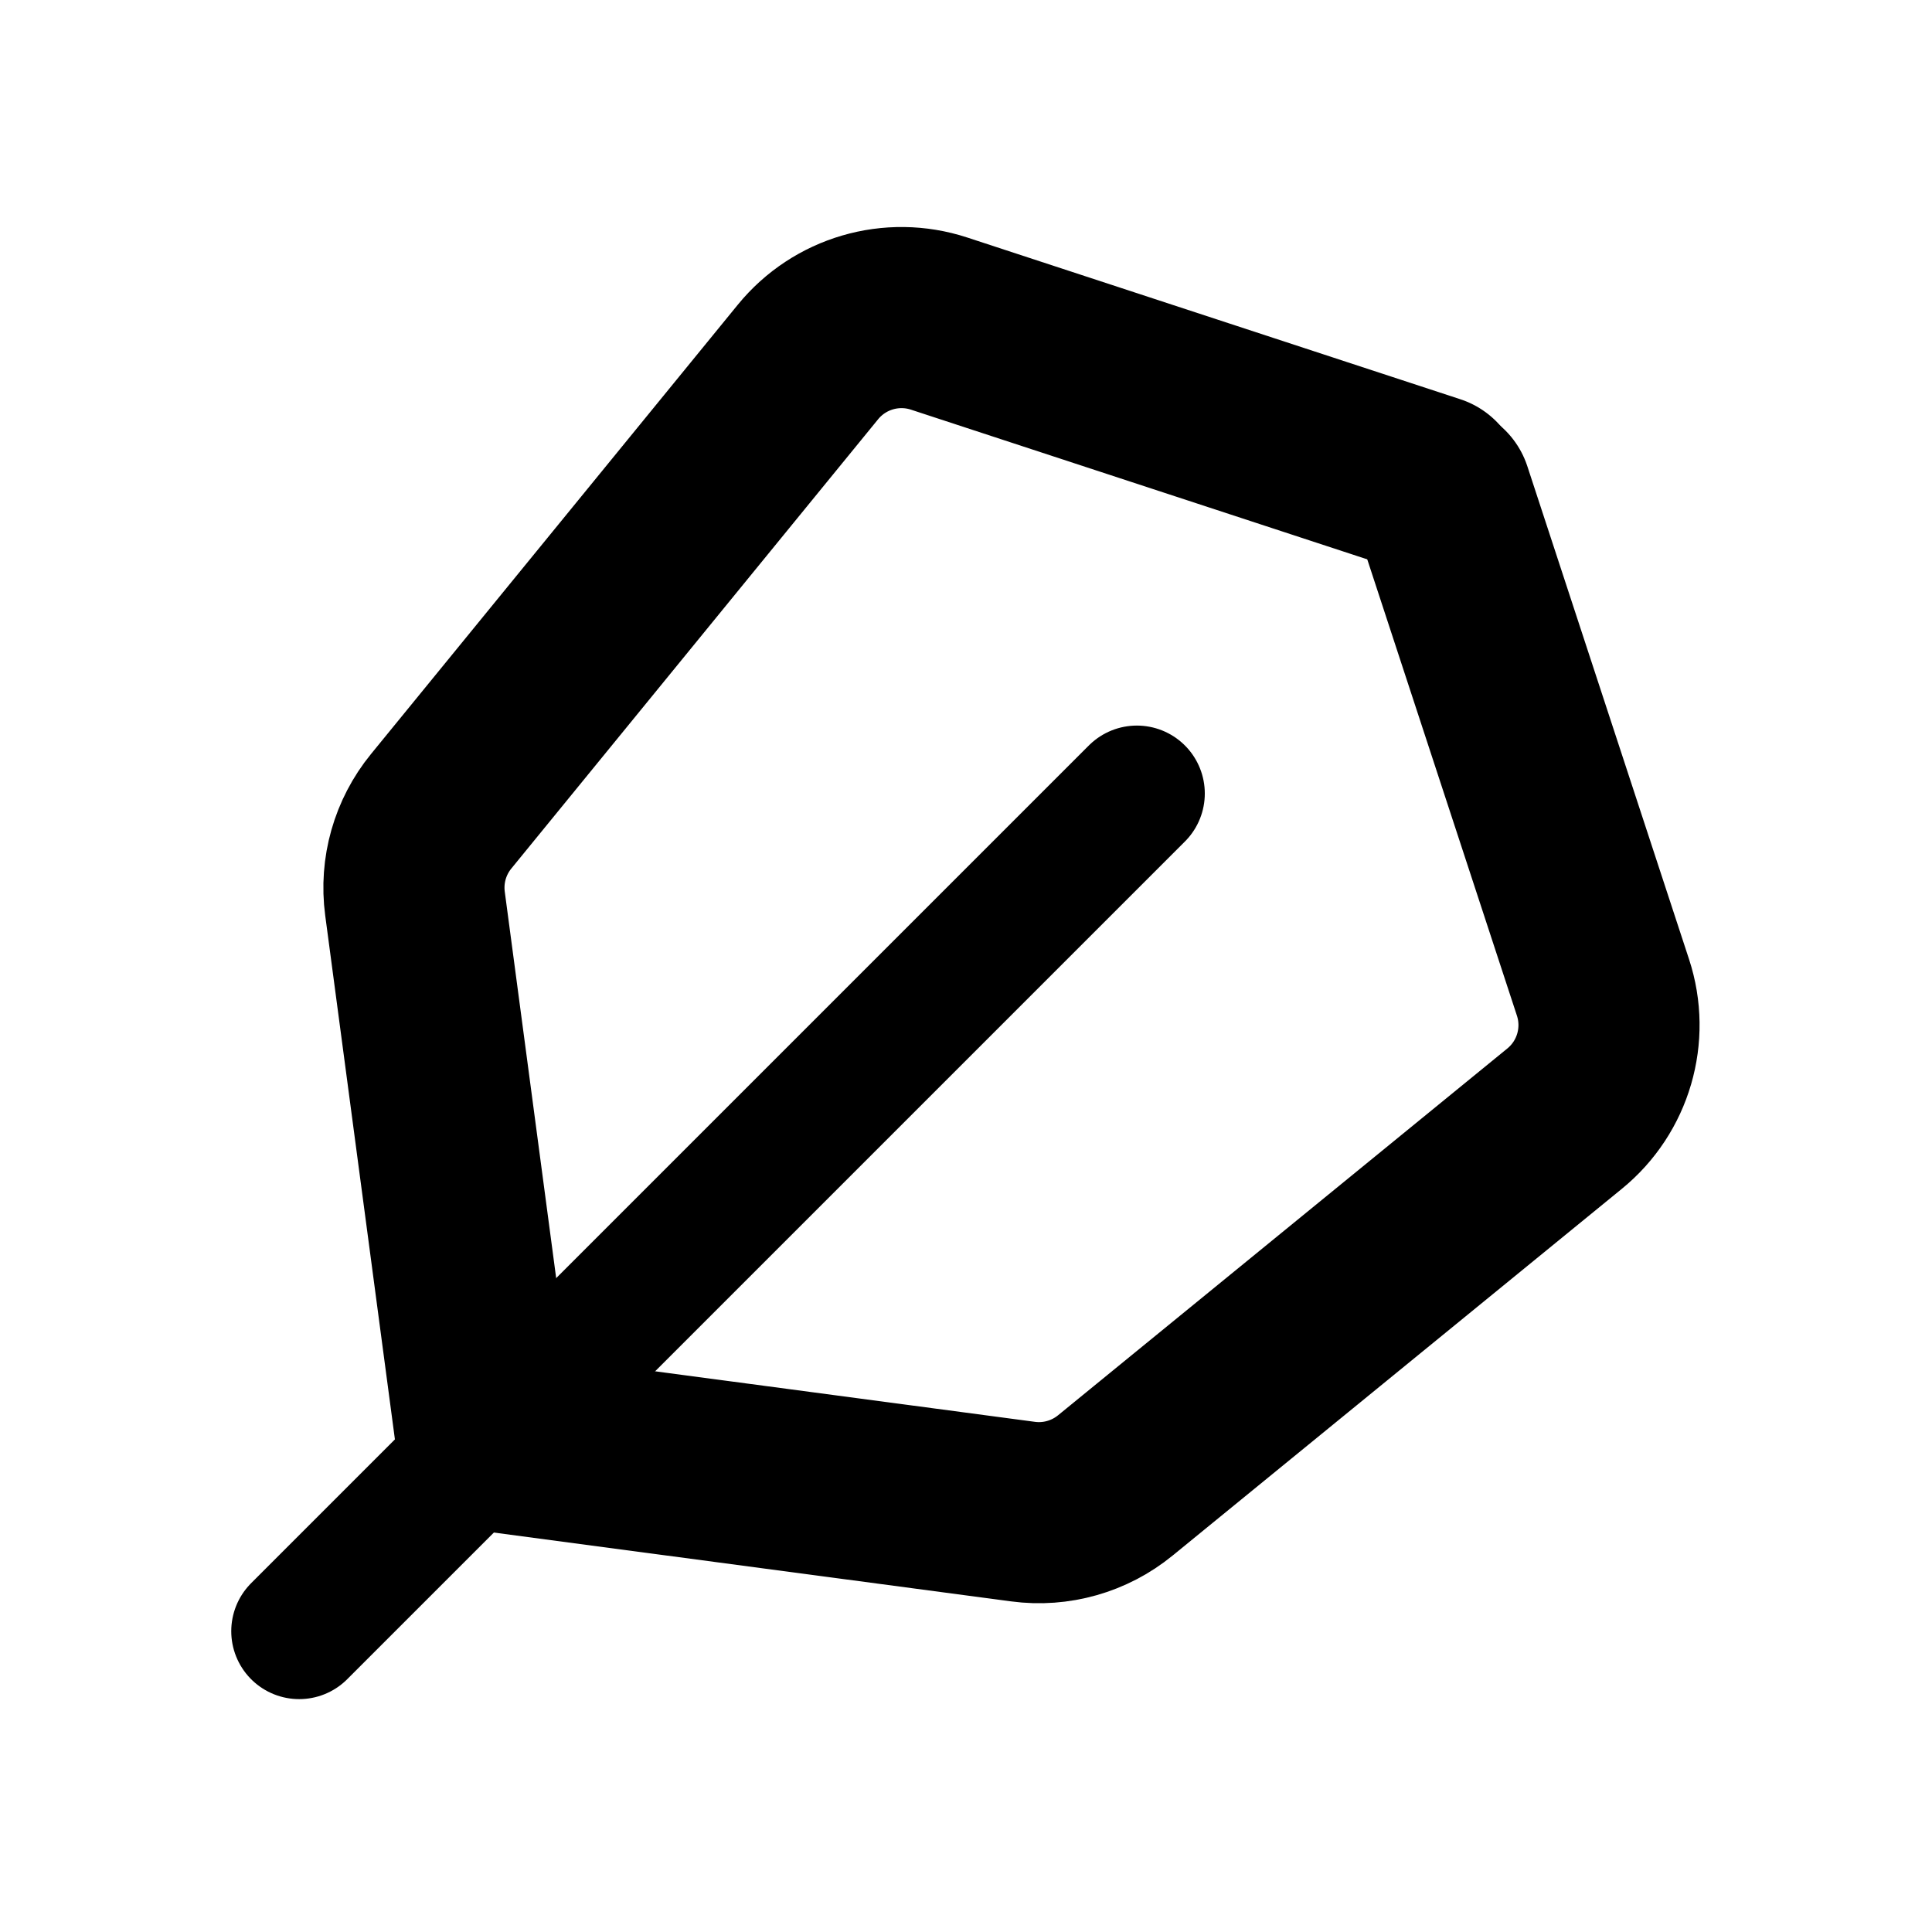
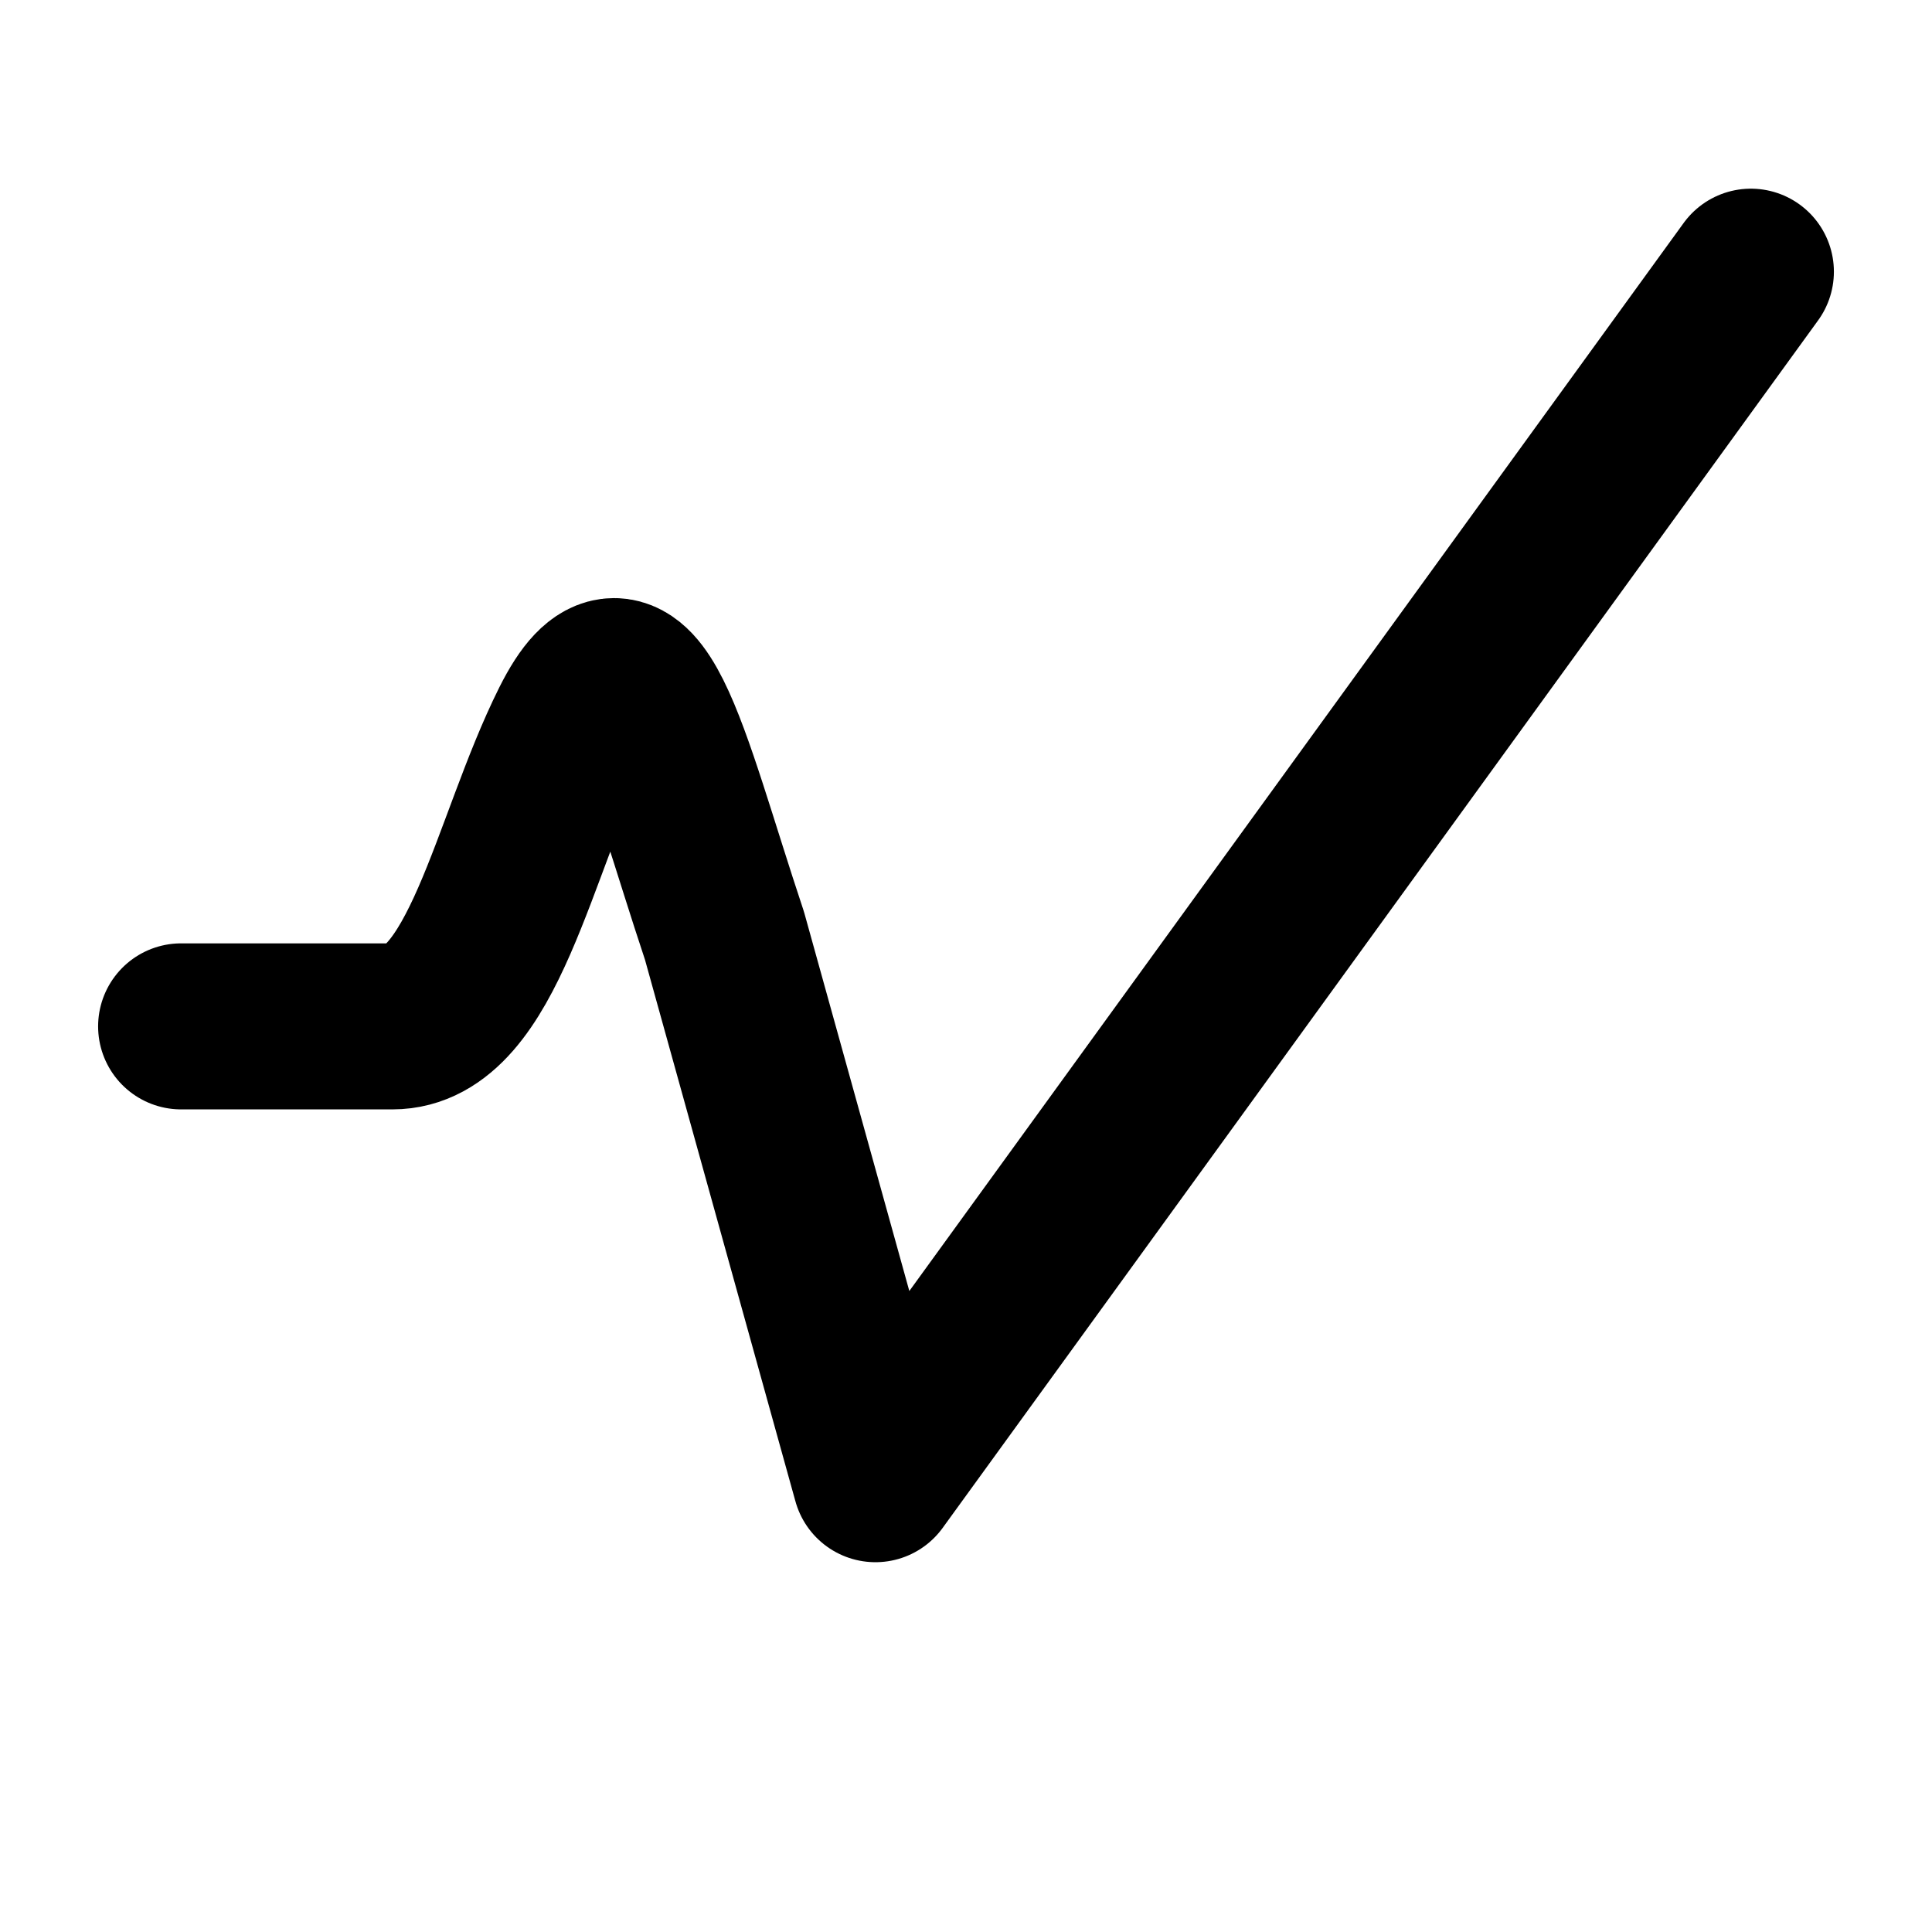
<svg xmlns="http://www.w3.org/2000/svg" width="128" height="128" viewBox="0 0 128 128" fill="none">
-   <path d="M75.321 52.571L19.821 108.071" stroke="currentColor" stroke-width="9" stroke-linecap="round" />
-   <path d="M32.153 94.883L27.494 59.865C27.202 57.675 27.83 55.462 29.227 53.751L53.53 23.982C55.622 21.419 59.076 20.408 62.22 21.439L94.883 32.153" stroke="currentColor" stroke-width="12" stroke-linecap="round" />
-   <path d="M32.759 95.489L67.777 100.148C69.967 100.44 72.18 99.812 73.891 98.415L103.66 74.112C106.223 72.02 107.234 68.566 106.202 65.422L95.489 32.759" stroke="currentColor" stroke-width="12" stroke-linecap="round" />
+   <path d="M 12 68 L 26 68 C 32 68 34 56 38 48 C 42 40 44 50 48 62 L 58 98 L 116 18" stroke="currentColor" stroke-width="11" stroke-linecap="round" stroke-linejoin="round" />
</svg>
